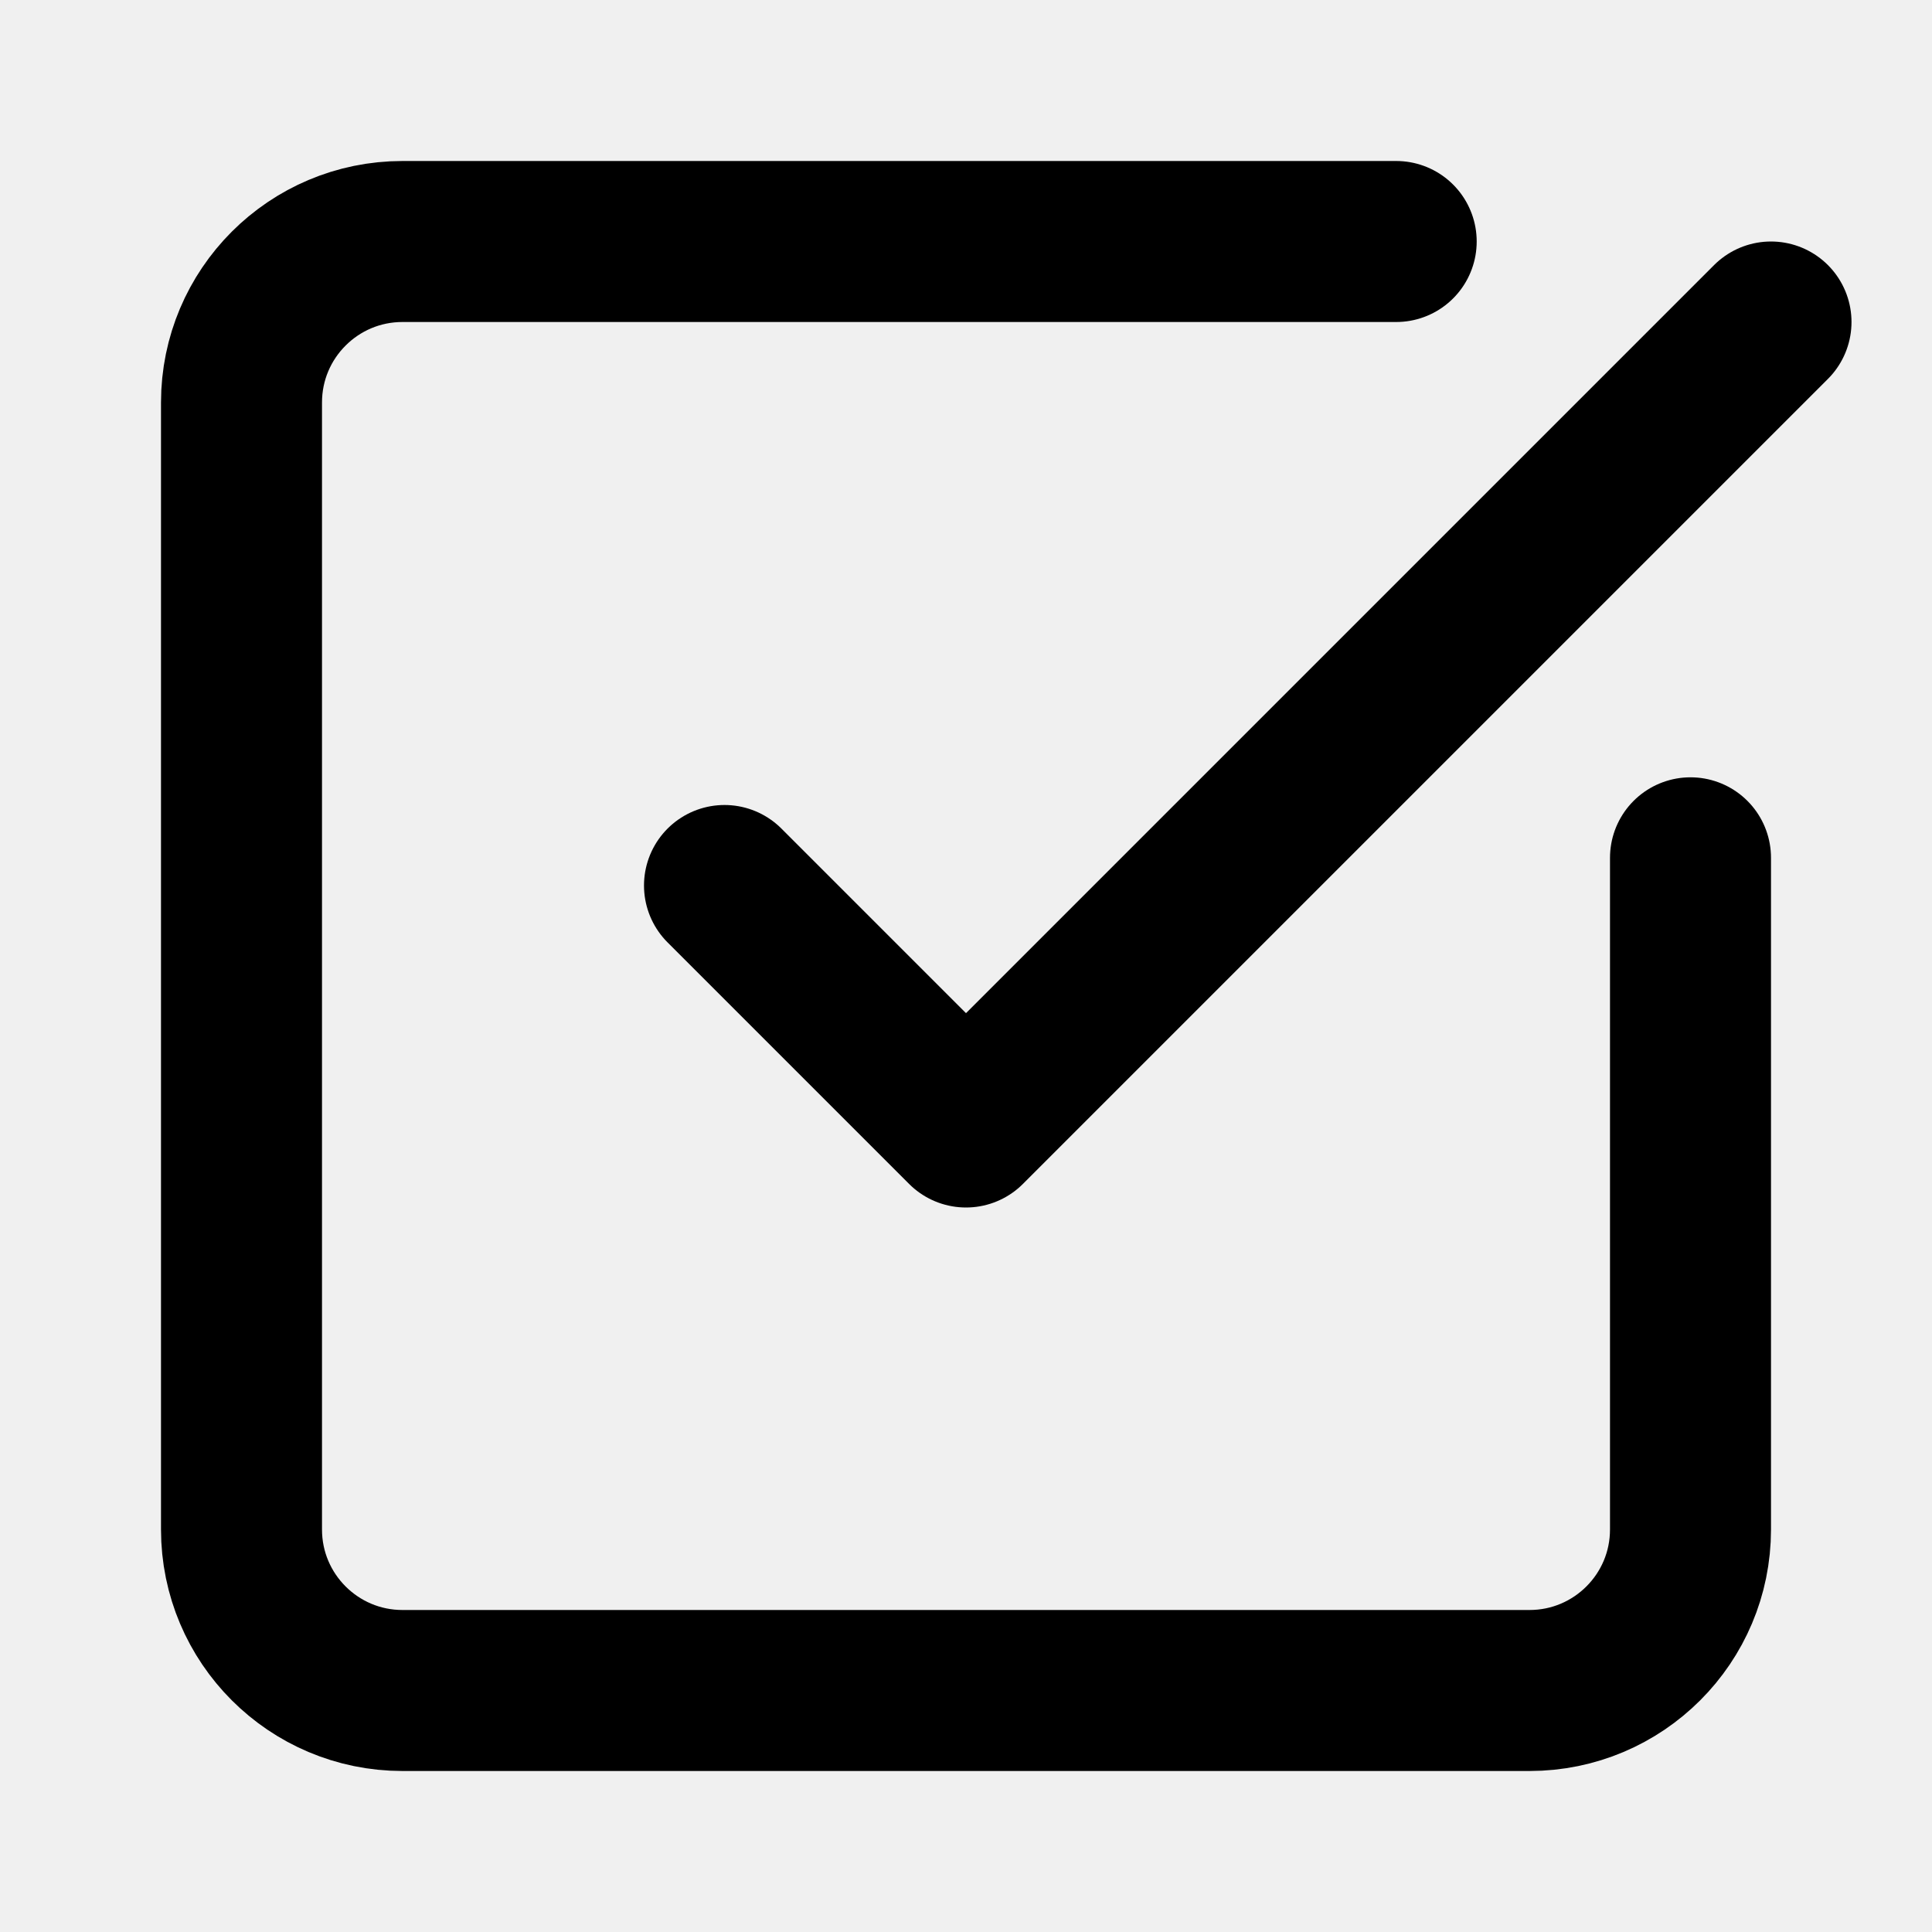
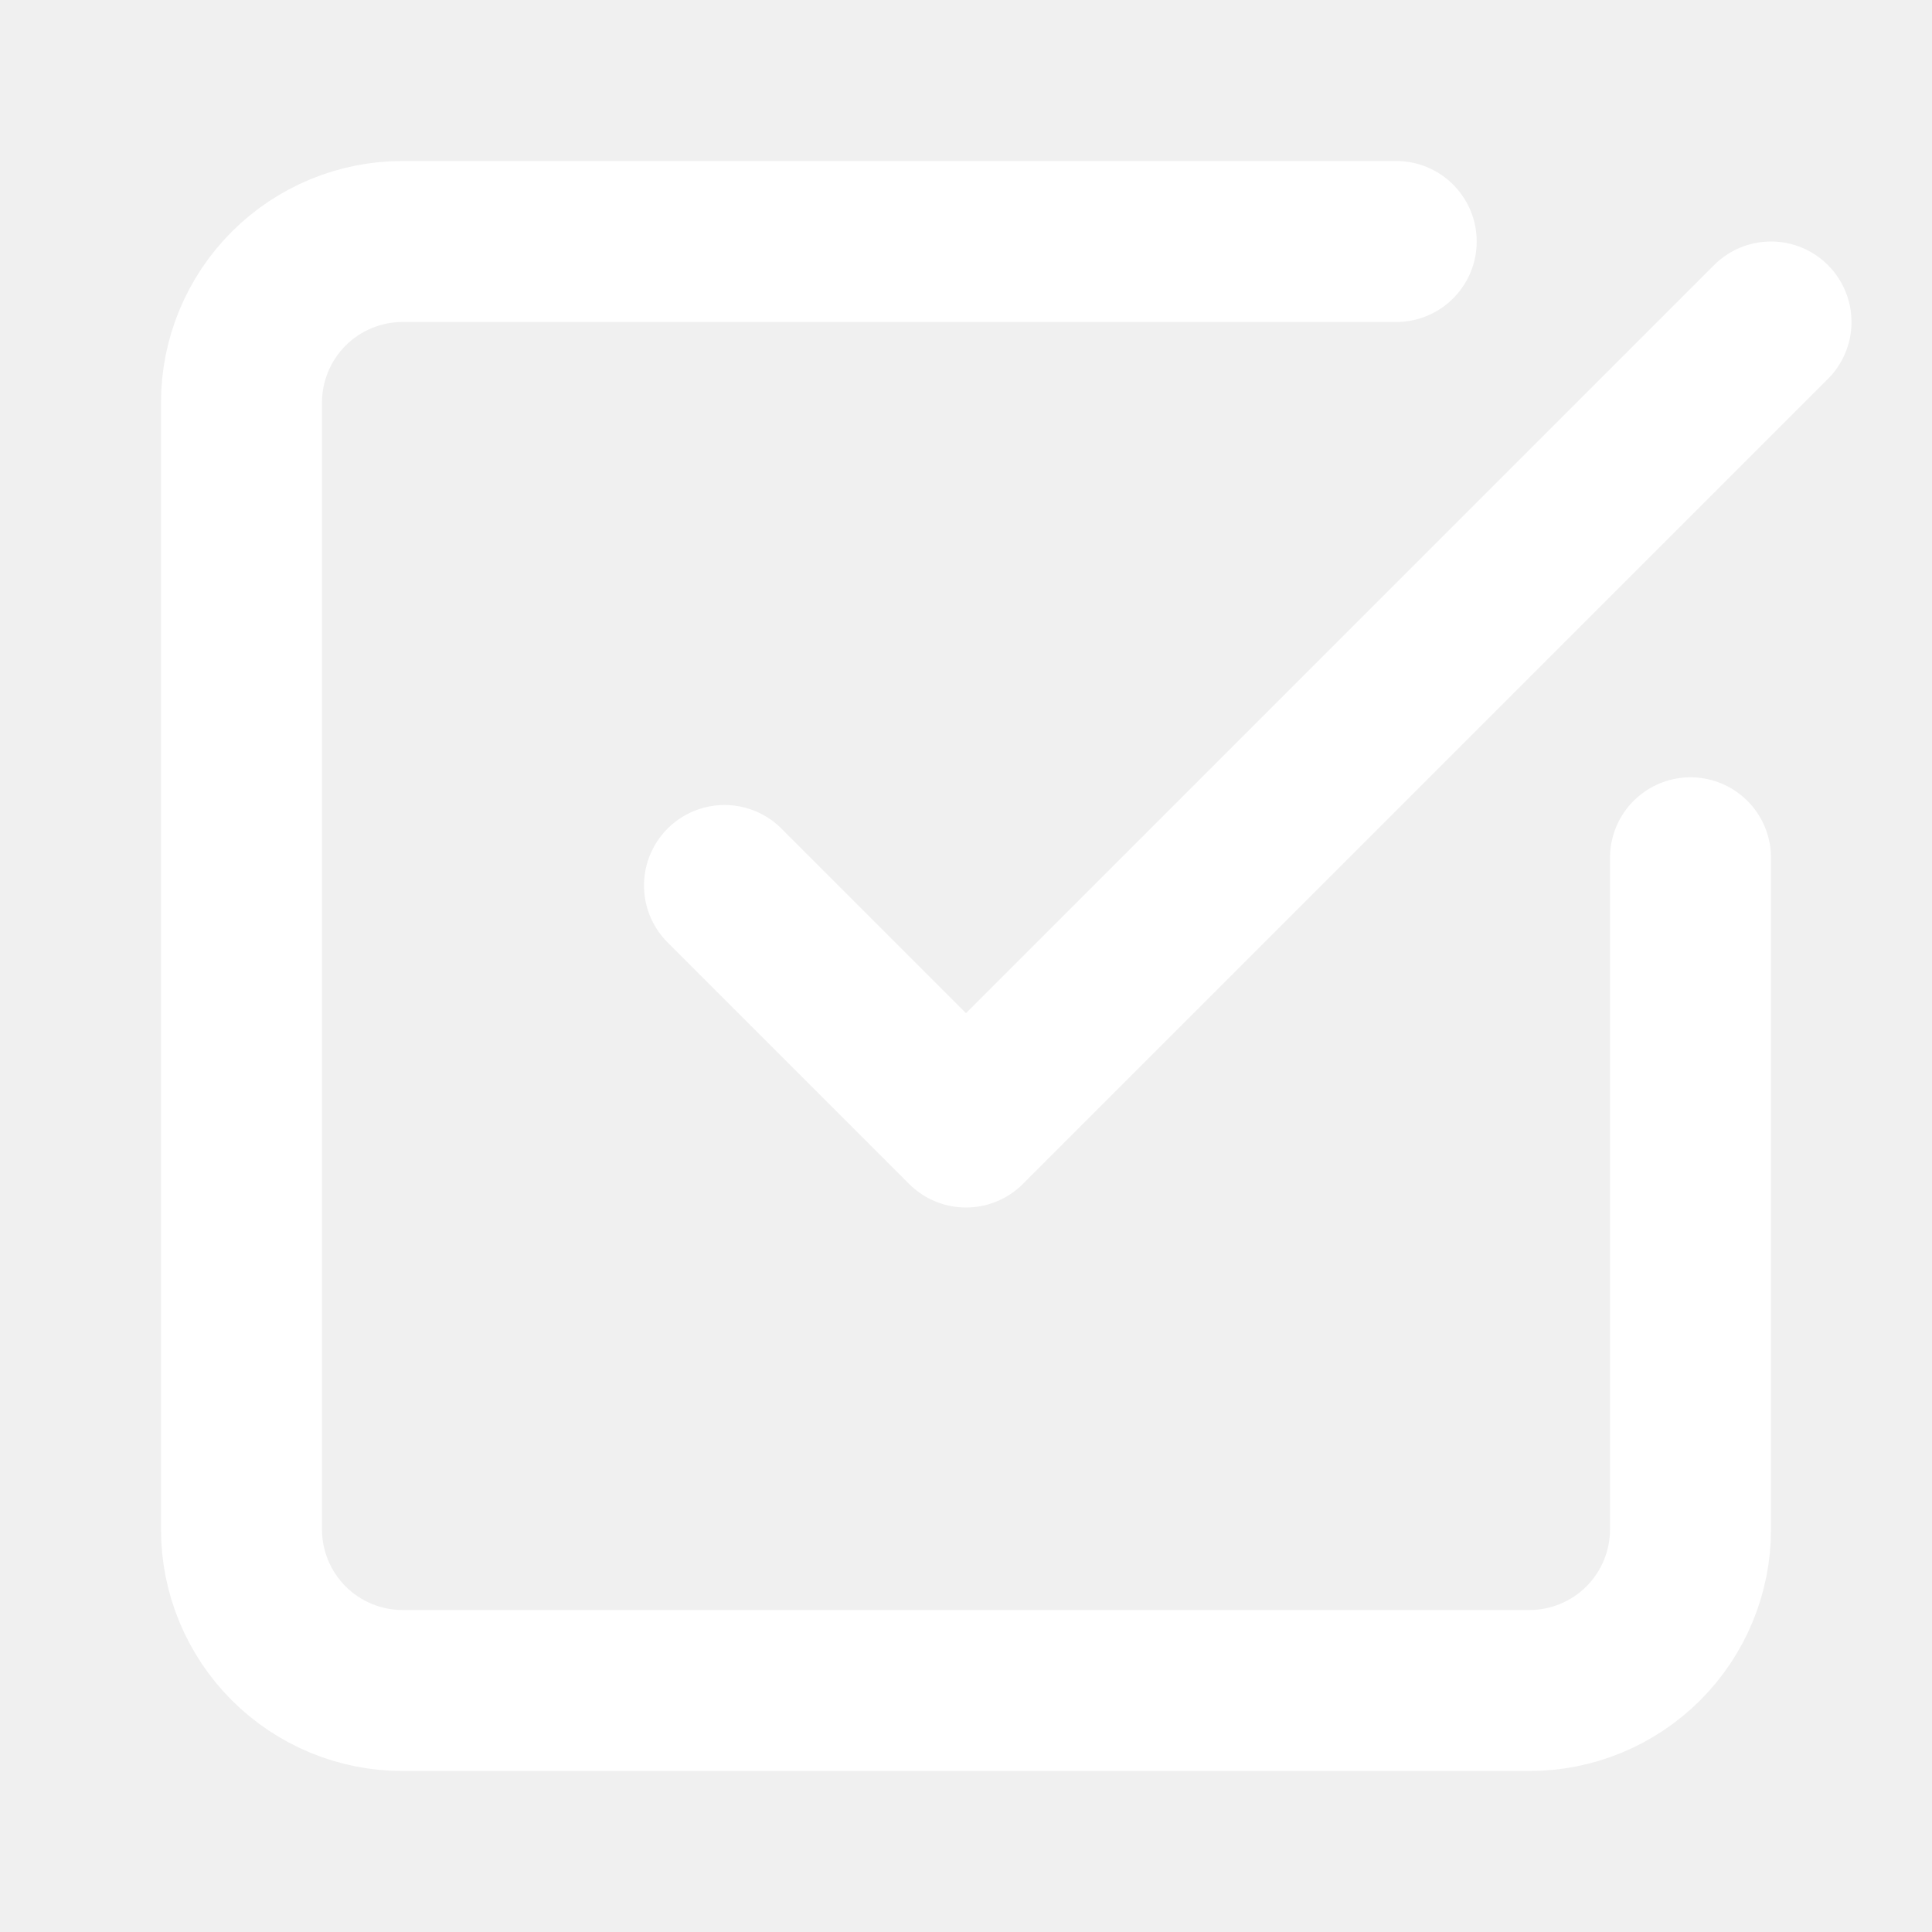
- <svg xmlns="http://www.w3.org/2000/svg" width="24" height="24" viewBox="0 0 24 24" fill="none" stroke="currentColor" stroke-width="2" stroke-linecap="round" stroke-linejoin="round" class="lucide lucide-square-check-big-icon lucide-square-check-big">
-   <path d="M21 10.656V19a2 2 0 0 1-2 2H5a2 2 0 0 1-2-2V5a2 2 0 0 1 2-2h12.344" />
-   <path d="m9 11 3 3L22 4" />
+ <svg xmlns="http://www.w3.org/2000/svg" width="24" height="24" viewBox="0 0 24 24" fill="none">
+   <path d="M21 10.656V19C21 19.53 20.789 20.039 20.414 20.414C20.039 20.789 19.53 21 19 21H5C4.47 21 3.961 20.789 3.586 20.414C3.211 20.039 3 19.53 3 19V5C3 4.47 3.211 3.961 3.586 3.586C3.961 3.211 4.47 3 5 3H17.344" stroke="white" stroke-width="2" stroke-linecap="round" stroke-linejoin="round" />
+   <path d="M9 11L12 14L22 4" stroke="white" stroke-width="2" stroke-linecap="round" stroke-linejoin="round" />
</svg>
